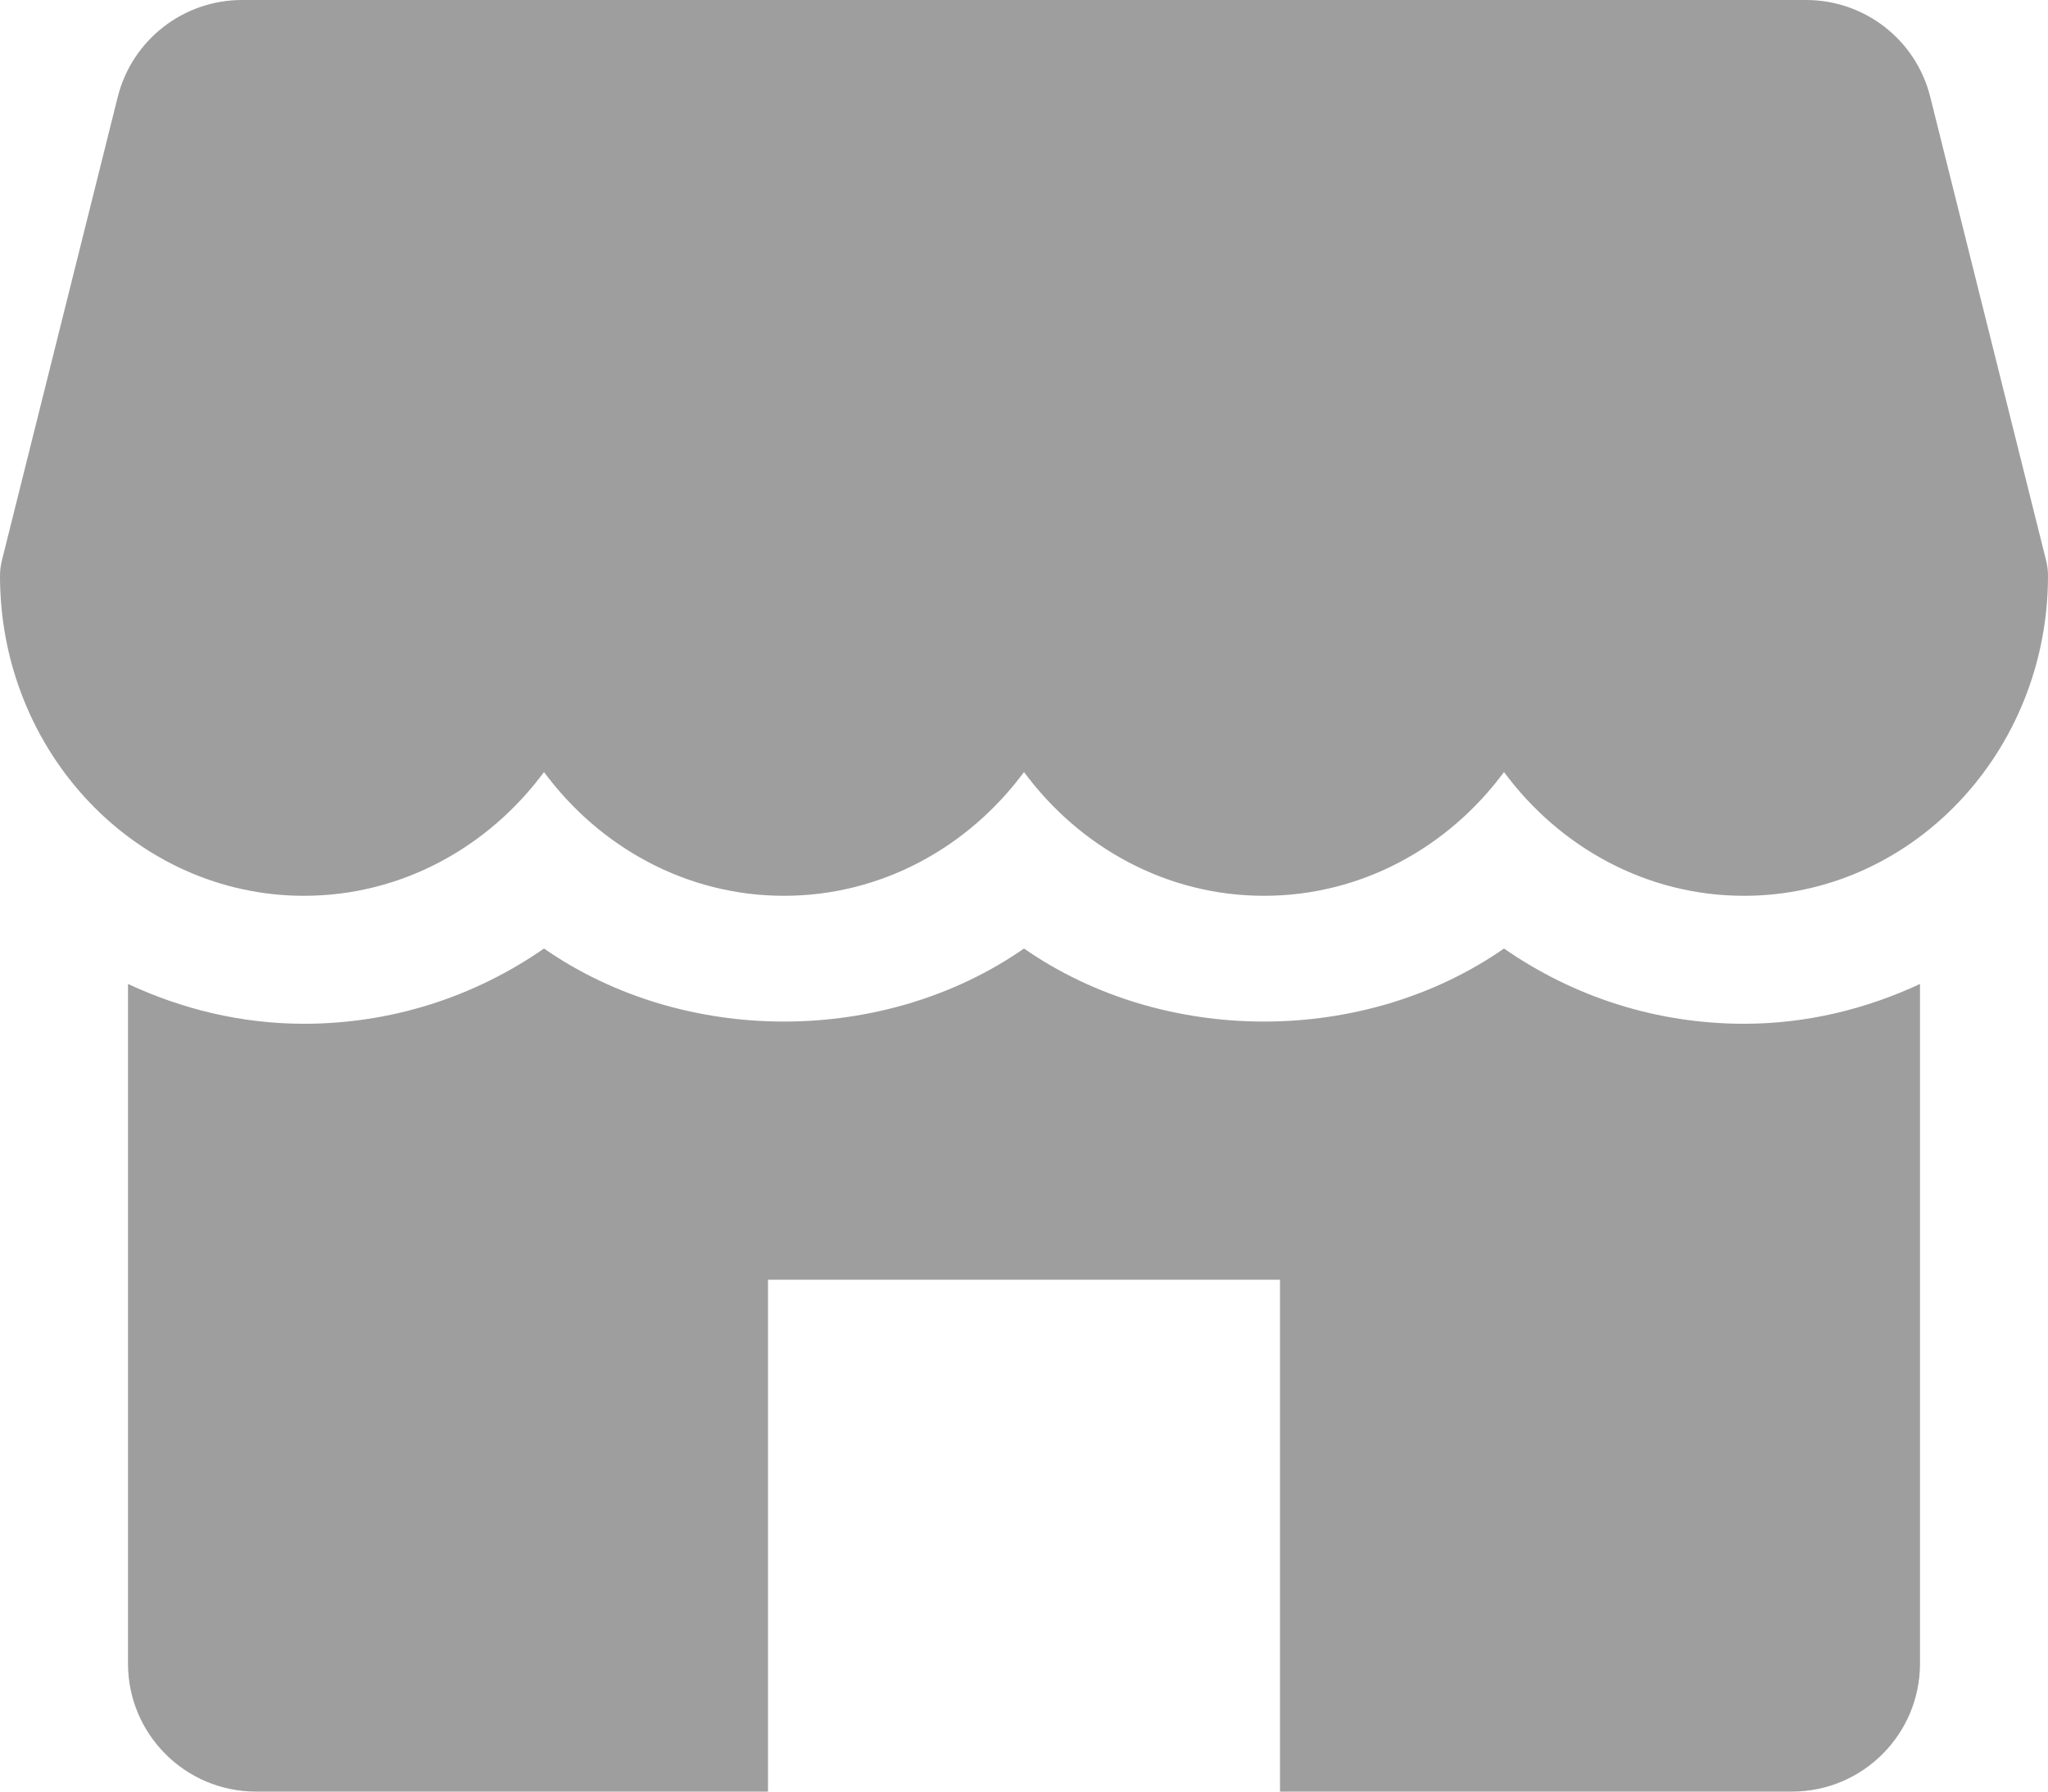
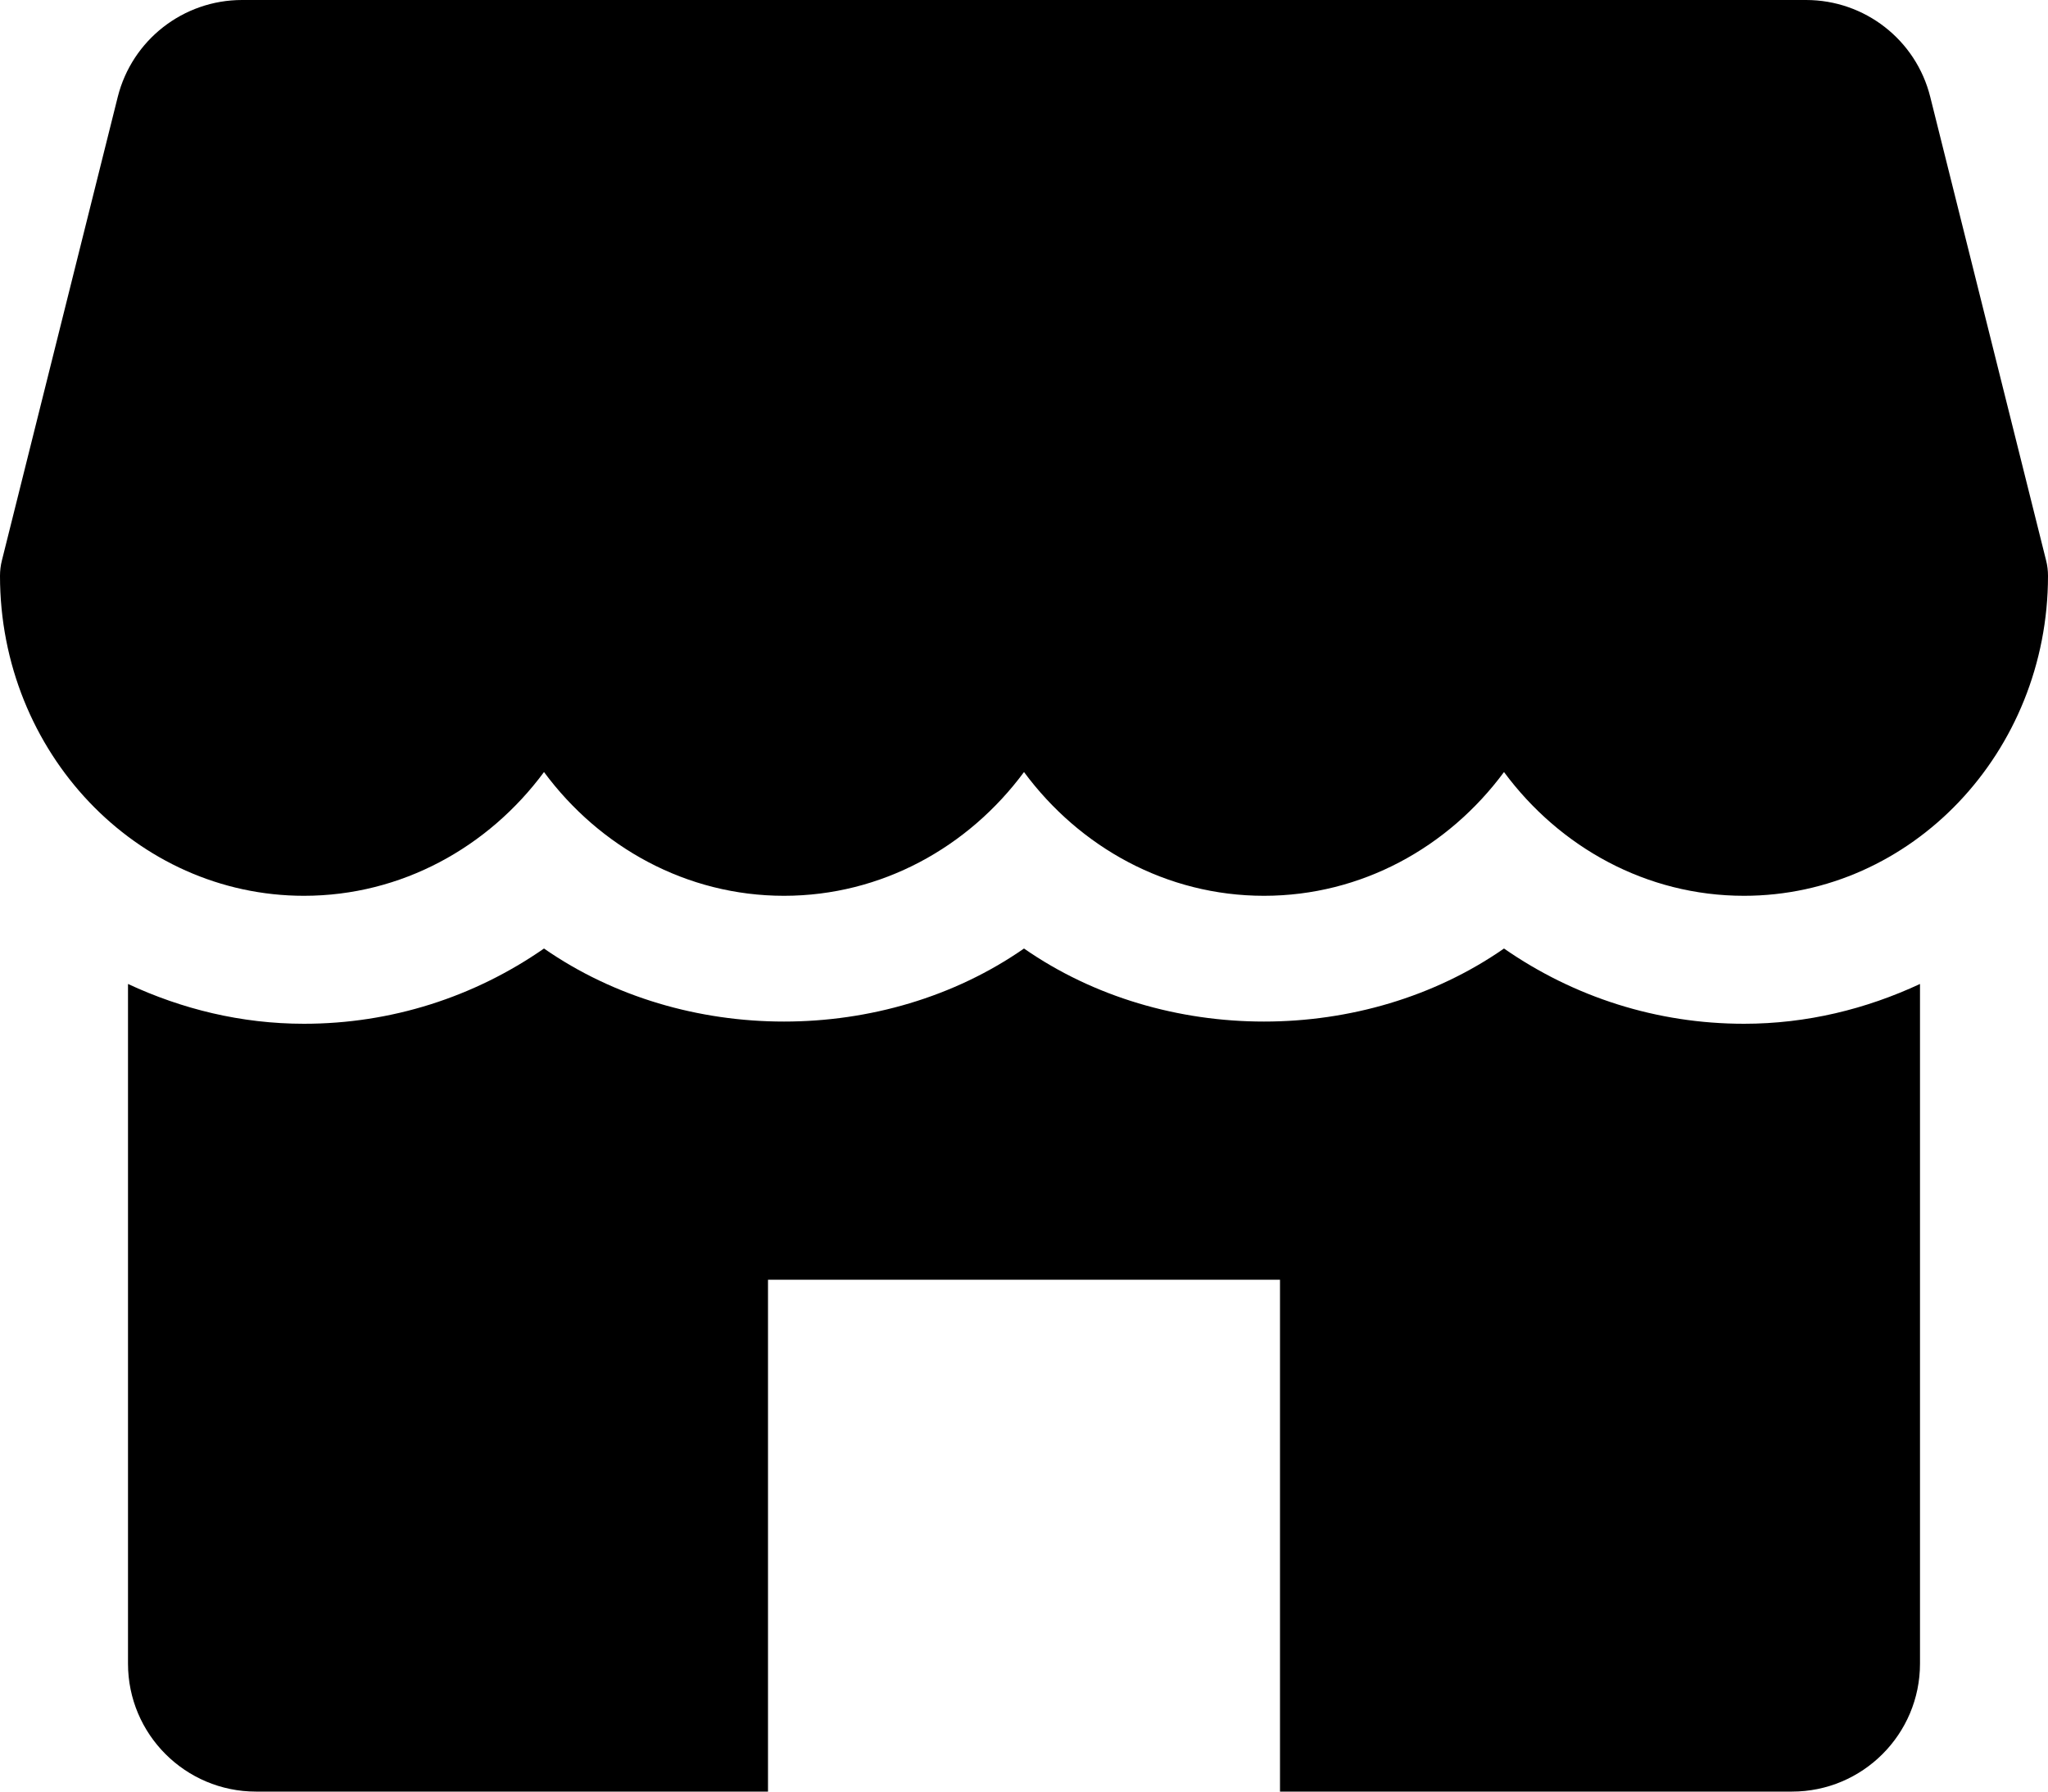
<svg xmlns="http://www.w3.org/2000/svg" width="16" height="14" viewBox="0 0 16 14">
  <g fill="none" fill-rule="evenodd">
-     <g fill="#9E9E9E" fill-rule="nonzero">
+     <g fill="#000" fill-rule="nonzero">
      <g>
        <path d="M15.985 4.379L15.08.757C14.969.312 14.569 0 14.11 0H1.891C1.432 0 1.032.312.92.757L.015 4.379C.005 4.418 0 4.459 0 4.5 0 5.878 1.065 7 2.375 7c.761 0 1.44-.379 1.875-.967.435.588 1.114.967 1.875.967.761 0 1.44-.379 1.875-.967.435.588 1.113.967 1.875.967s1.44-.379 1.875-.967c.435.588 1.113.967 1.875.967C14.935 7 16 5.878 16 4.5c0-.041-.005-.082-.015-.121zM13.625 8c-.681 0-1.328-.208-1.875-.588-1.094.761-2.656.761-3.75 0-1.094.761-2.656.761-3.75 0-.547.38-1.194.588-1.875.588-.491 0-.954-.115-1.375-.311V13c0 .552.448 1 1 1h4v-4h4v4h4c.552 0 1-.448 1-1V7.689c-.421.196-.884.311-1.375.311z" transform="translate(-48 -1045) translate(48 1045)" />
      </g>
    </g>
  </g>
</svg>
